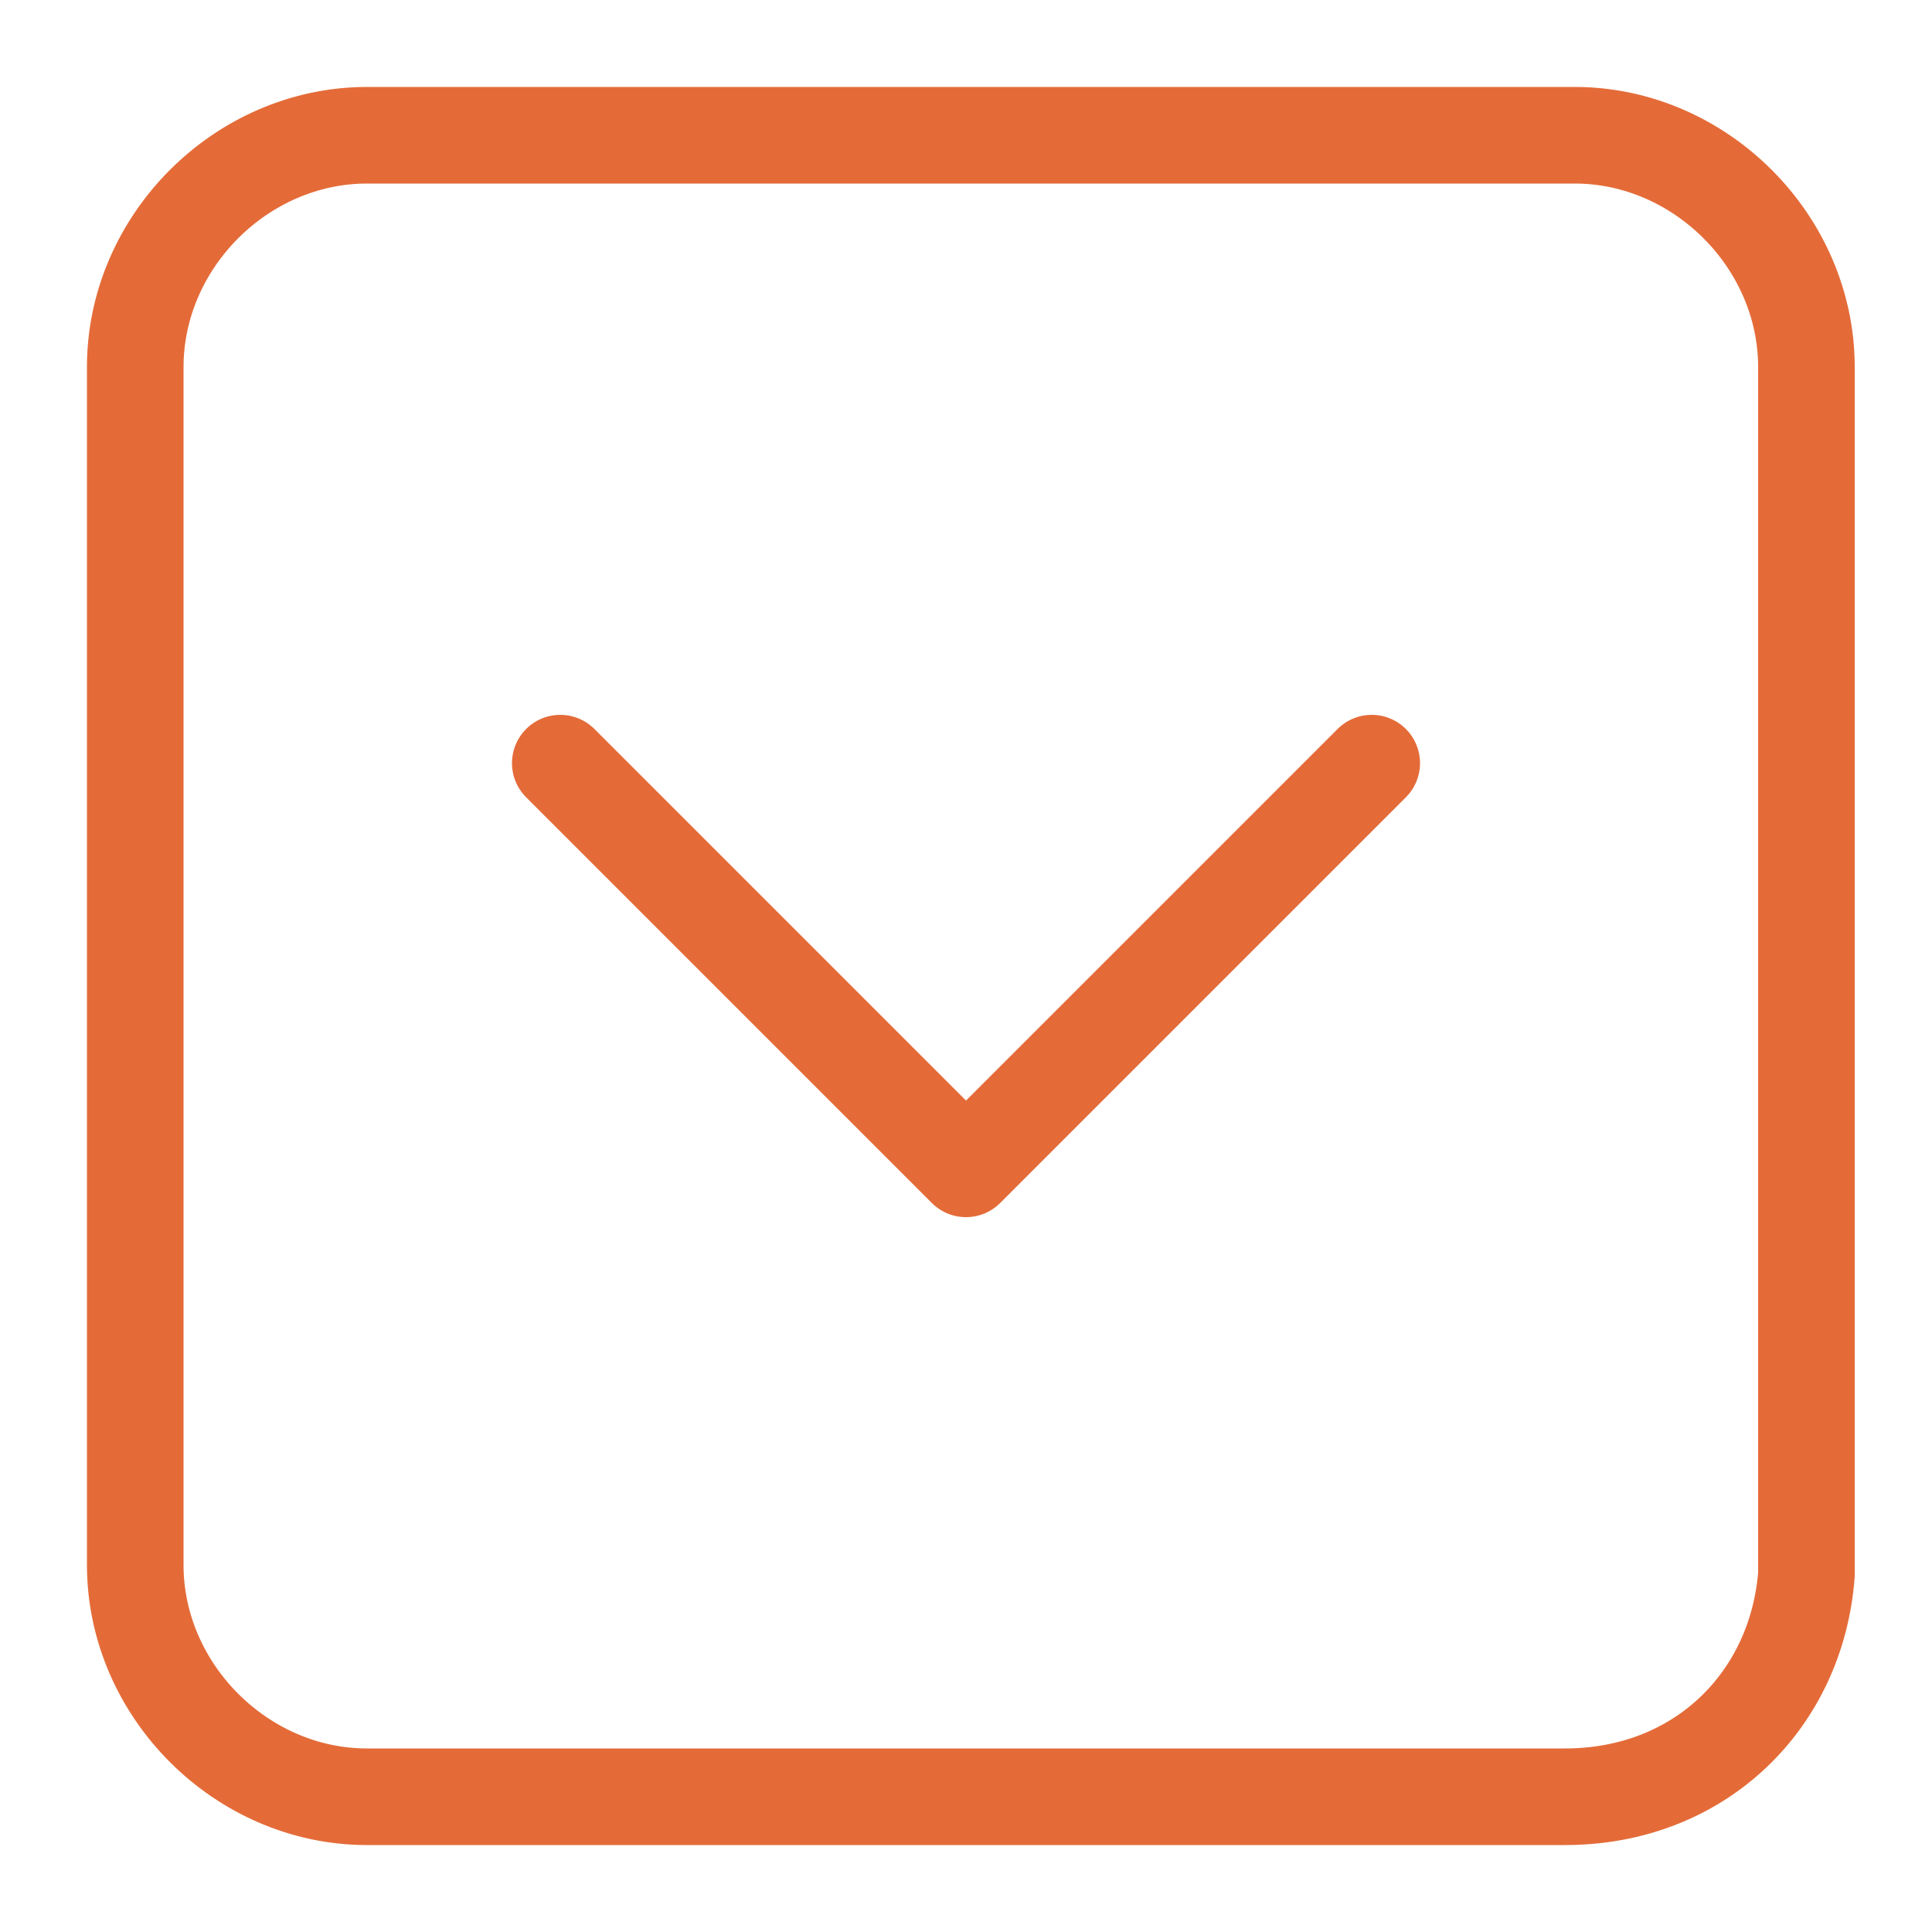
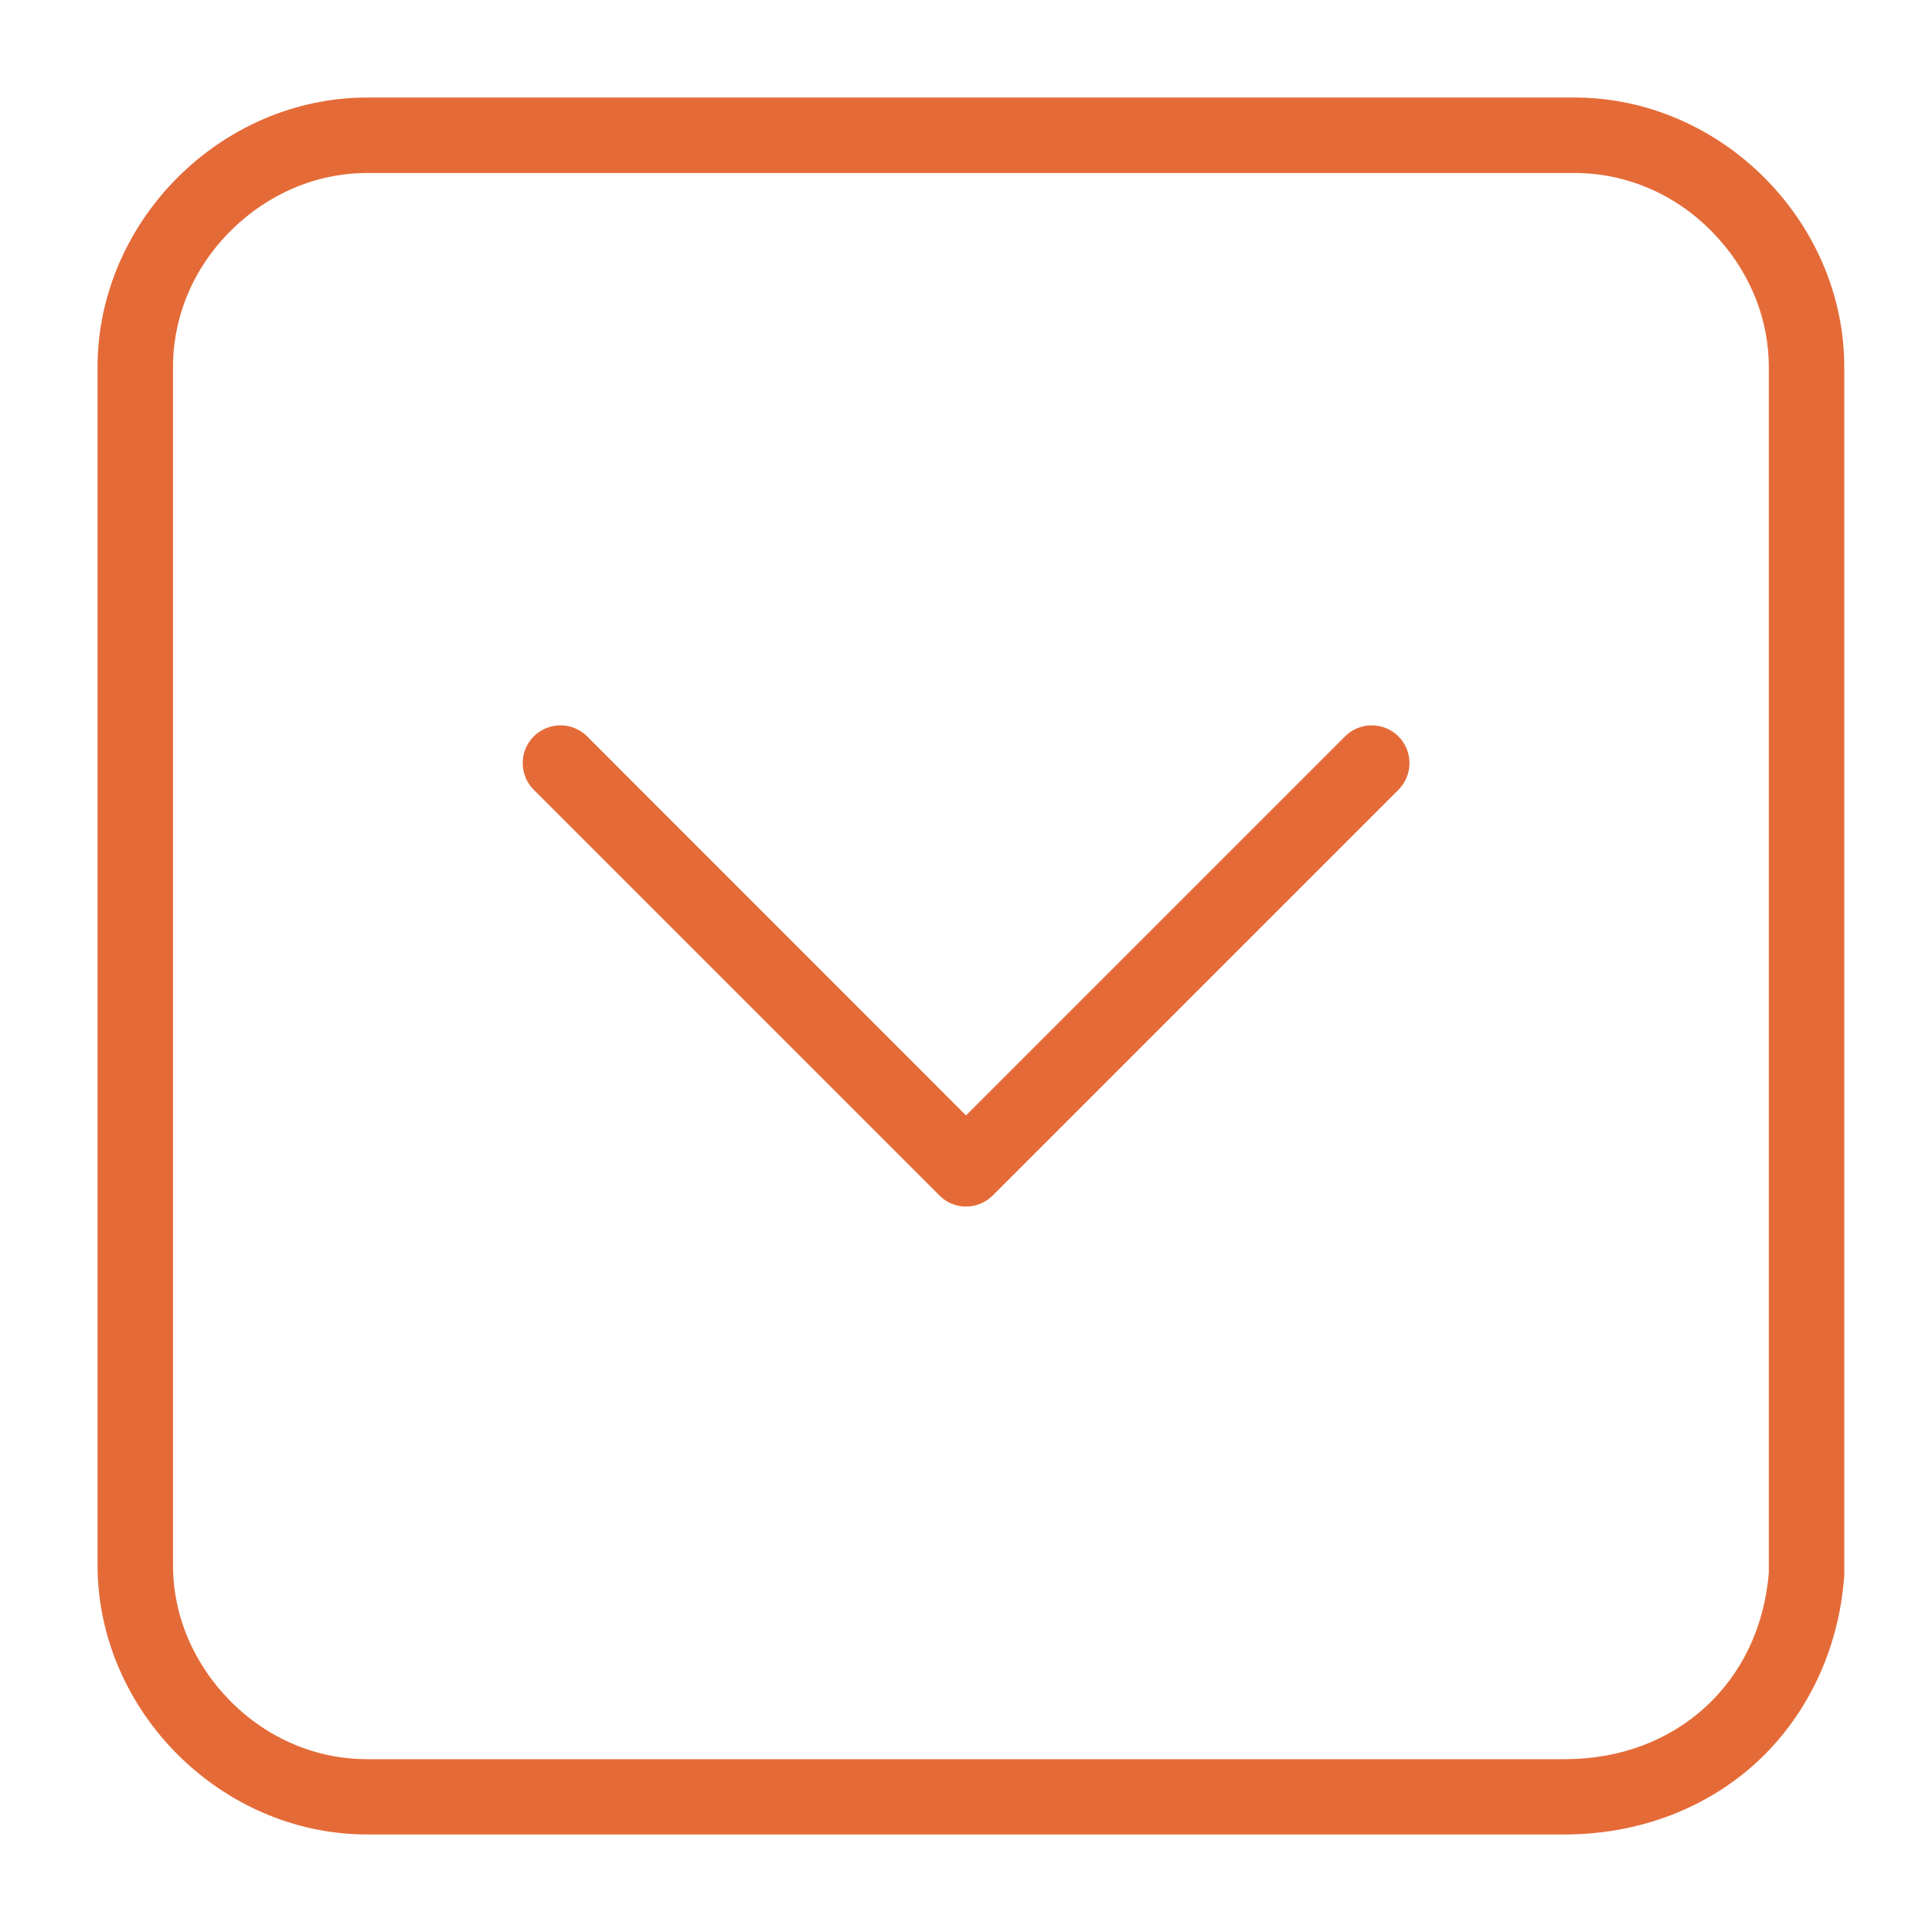
- <svg xmlns="http://www.w3.org/2000/svg" version="1.1" id="Layer_1" x="0px" y="0px" viewBox="0 0 20 20" enable-background="new 0 0 20 20" xml:space="preserve">
-   <path fill="none" stroke="#E46B38" stroke-miterlimit="10" d="M16.2,18.6H3.8c-1.3,0-2.4-1.1-2.4-2.4V3.8c0-1.3,1.1-2.4,2.4-2.4  h12.5c1.3,0,2.4,1.1,2.4,2.4v12.5C18.6,17.6,17.6,18.6,16.2,18.6z" />
-   <polyline fill="none" stroke="#E46B38" stroke-linecap="round" stroke-linejoin="round" stroke-miterlimit="10" points="14.2,7.9   10,12.1 5.8,7.9 " />
+ <svg xmlns="http://www.w3.org/2000/svg" version="1.1" id="Layer_1" x="0px" y="0px" viewBox="0 0 1024 1024" enable-background="new 0 0 1024 1024" xml:space="preserve">
+   <path fill="#E46B38" d="M829.4,972.3H194.6c-77.4,0-142.9-65.4-142.9-142.9V194.6c0-77.4,65.4-142.9,142.9-142.9h640  c77.4,0,142.9,65.4,142.9,142.9v640.8l-0.1,0.8c-2.9,37.7-19,72.1-45.3,96.9C905.2,958.3,868.7,972.3,829.4,972.3z M194.6,91.7  c-26.8,0-52.5,10.9-72.3,30.6s-30.6,45.4-30.6,72.3v634.9c0,26.8,10.9,52.5,30.6,72.3s45.4,30.6,72.3,30.6h634.9  c58.9,0,103.2-40.5,108-98.6V194.6c0-26.8-10.9-52.5-30.6-72.3s-45.4-30.6-72.3-30.6H194.6z" />
+   <path fill="#E46B38" d="M512,639.5c-5.3,0-10.4-2.1-14.1-5.9l-215-215c-7.8-7.8-7.8-20.5,0-28.3c7.8-7.8,20.5-7.8,28.3,0L512,591.2  l200.9-200.9c7.8-7.8,20.5-7.8,28.3,0c7.8,7.8,7.8,20.5,0,28.3l-215,215C522.4,637.4,517.3,639.5,512,639.5z" />
</svg>
